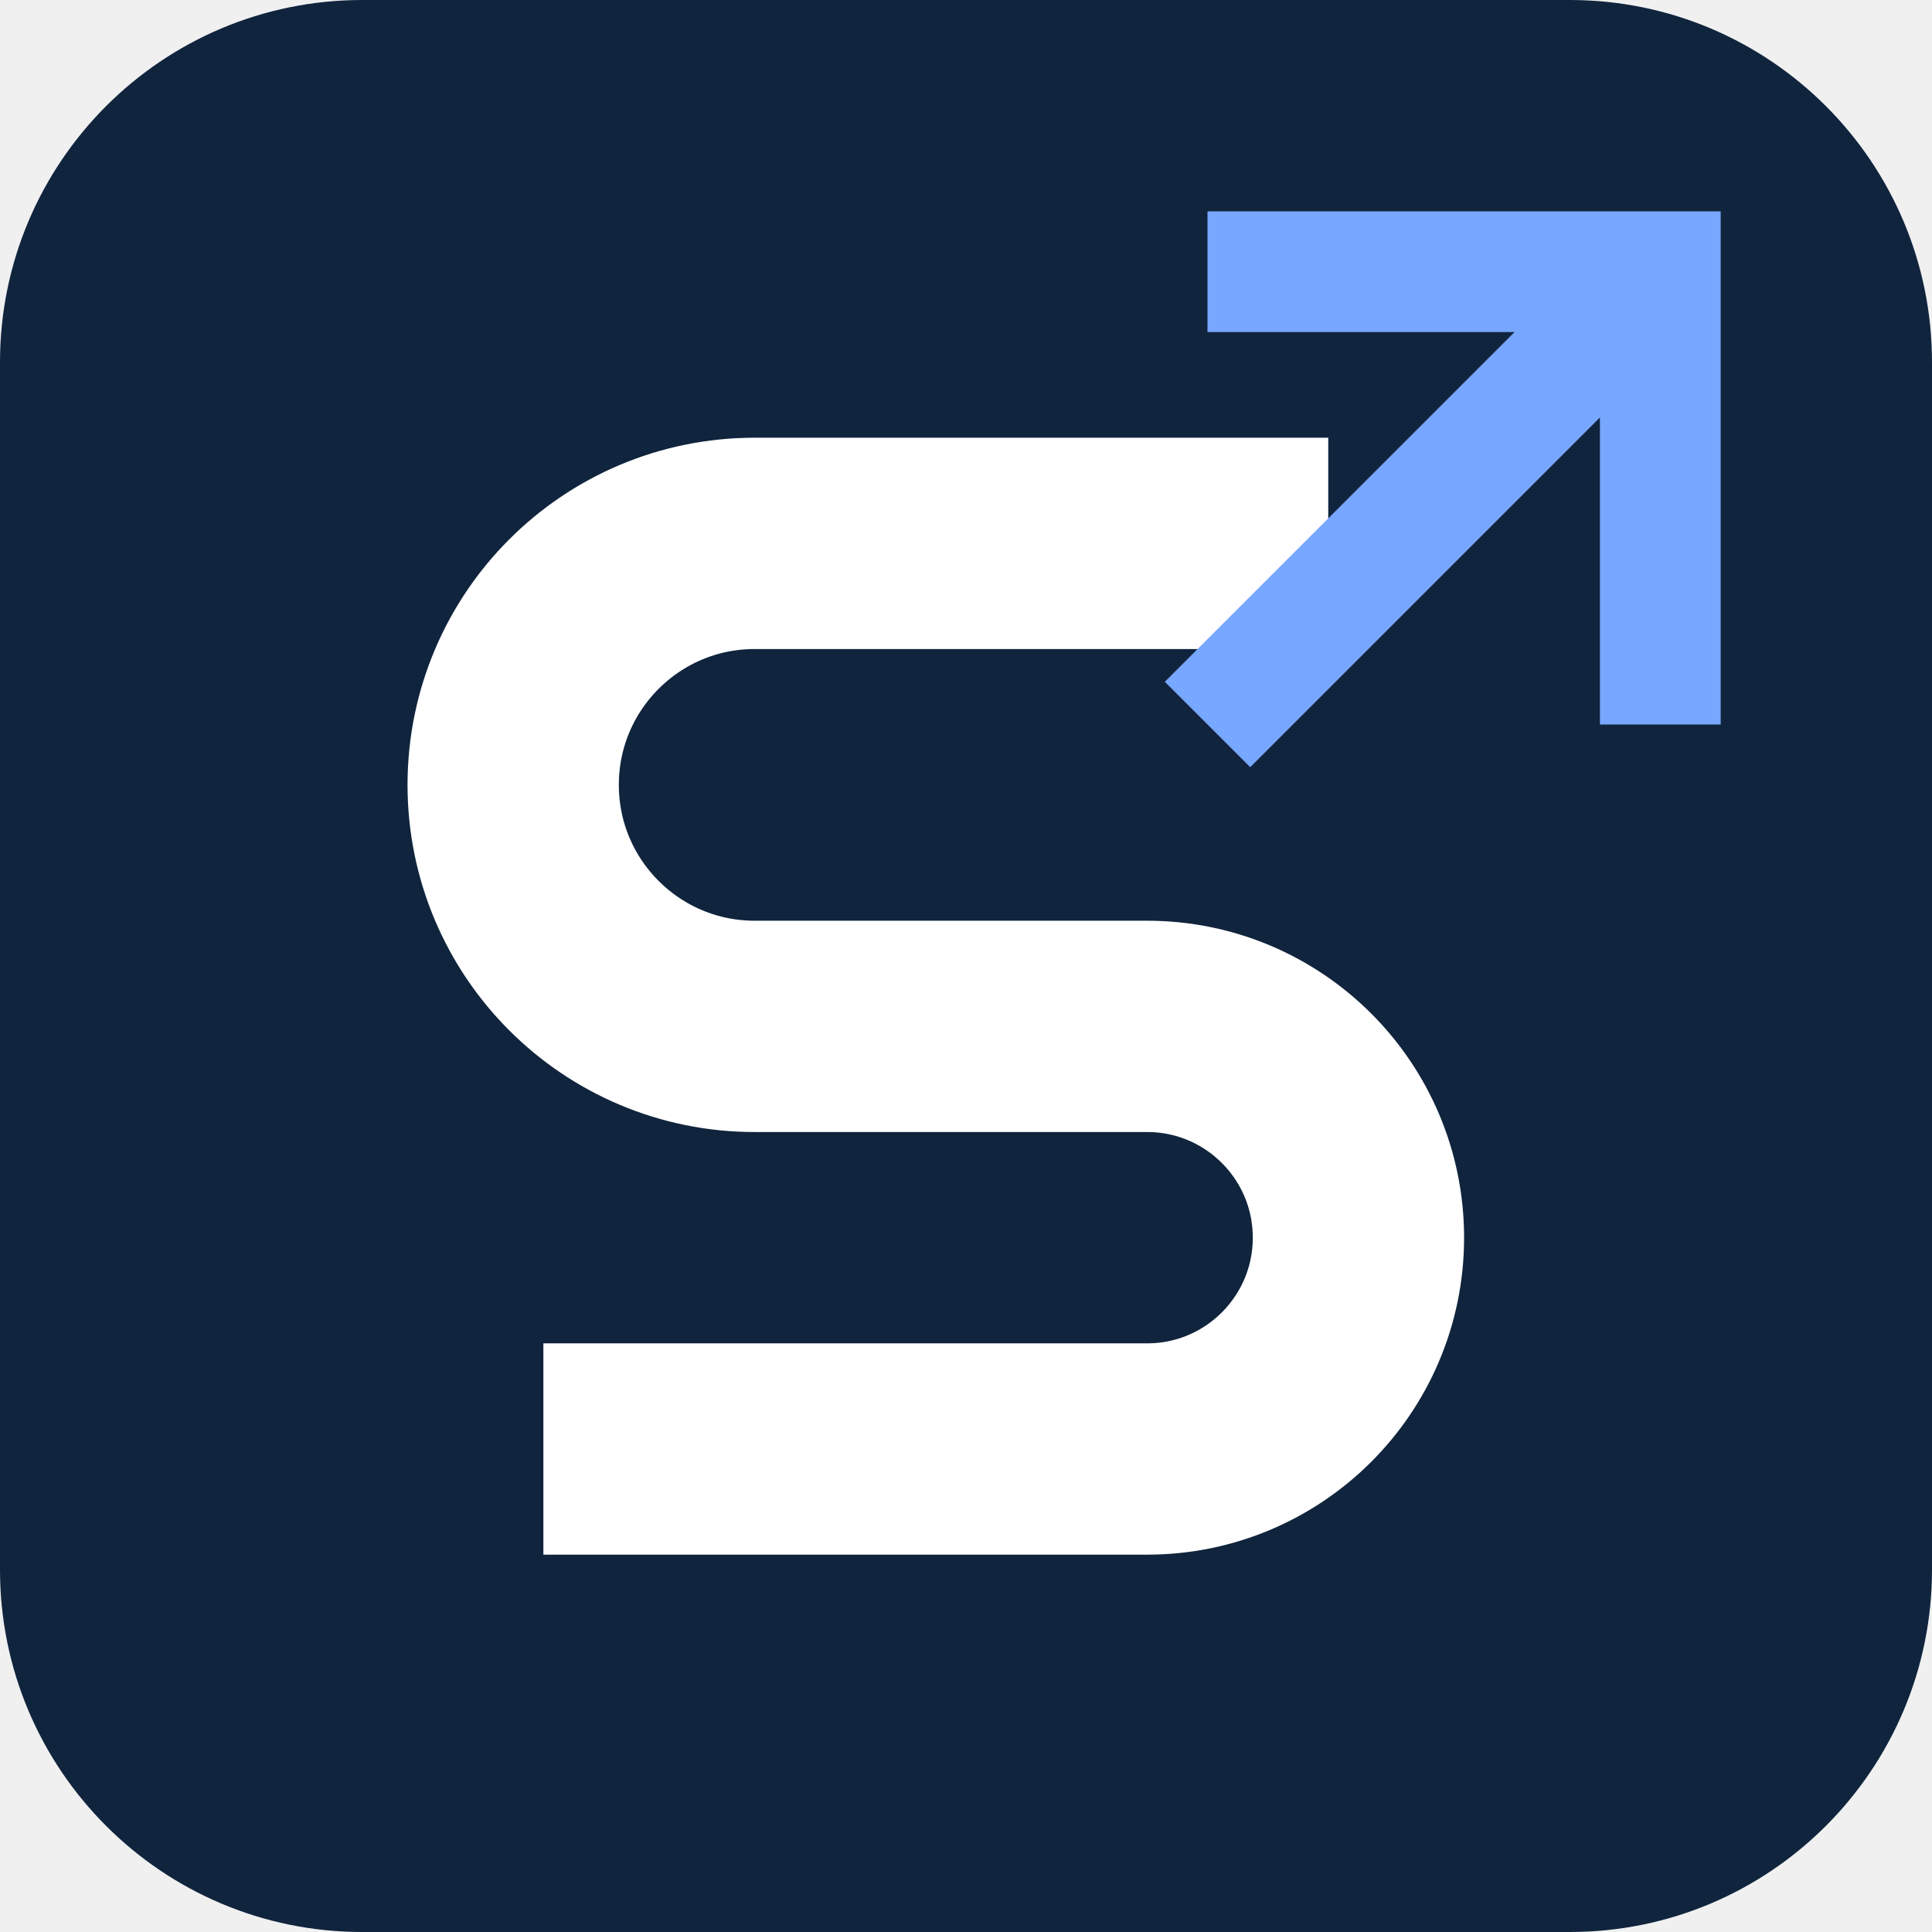
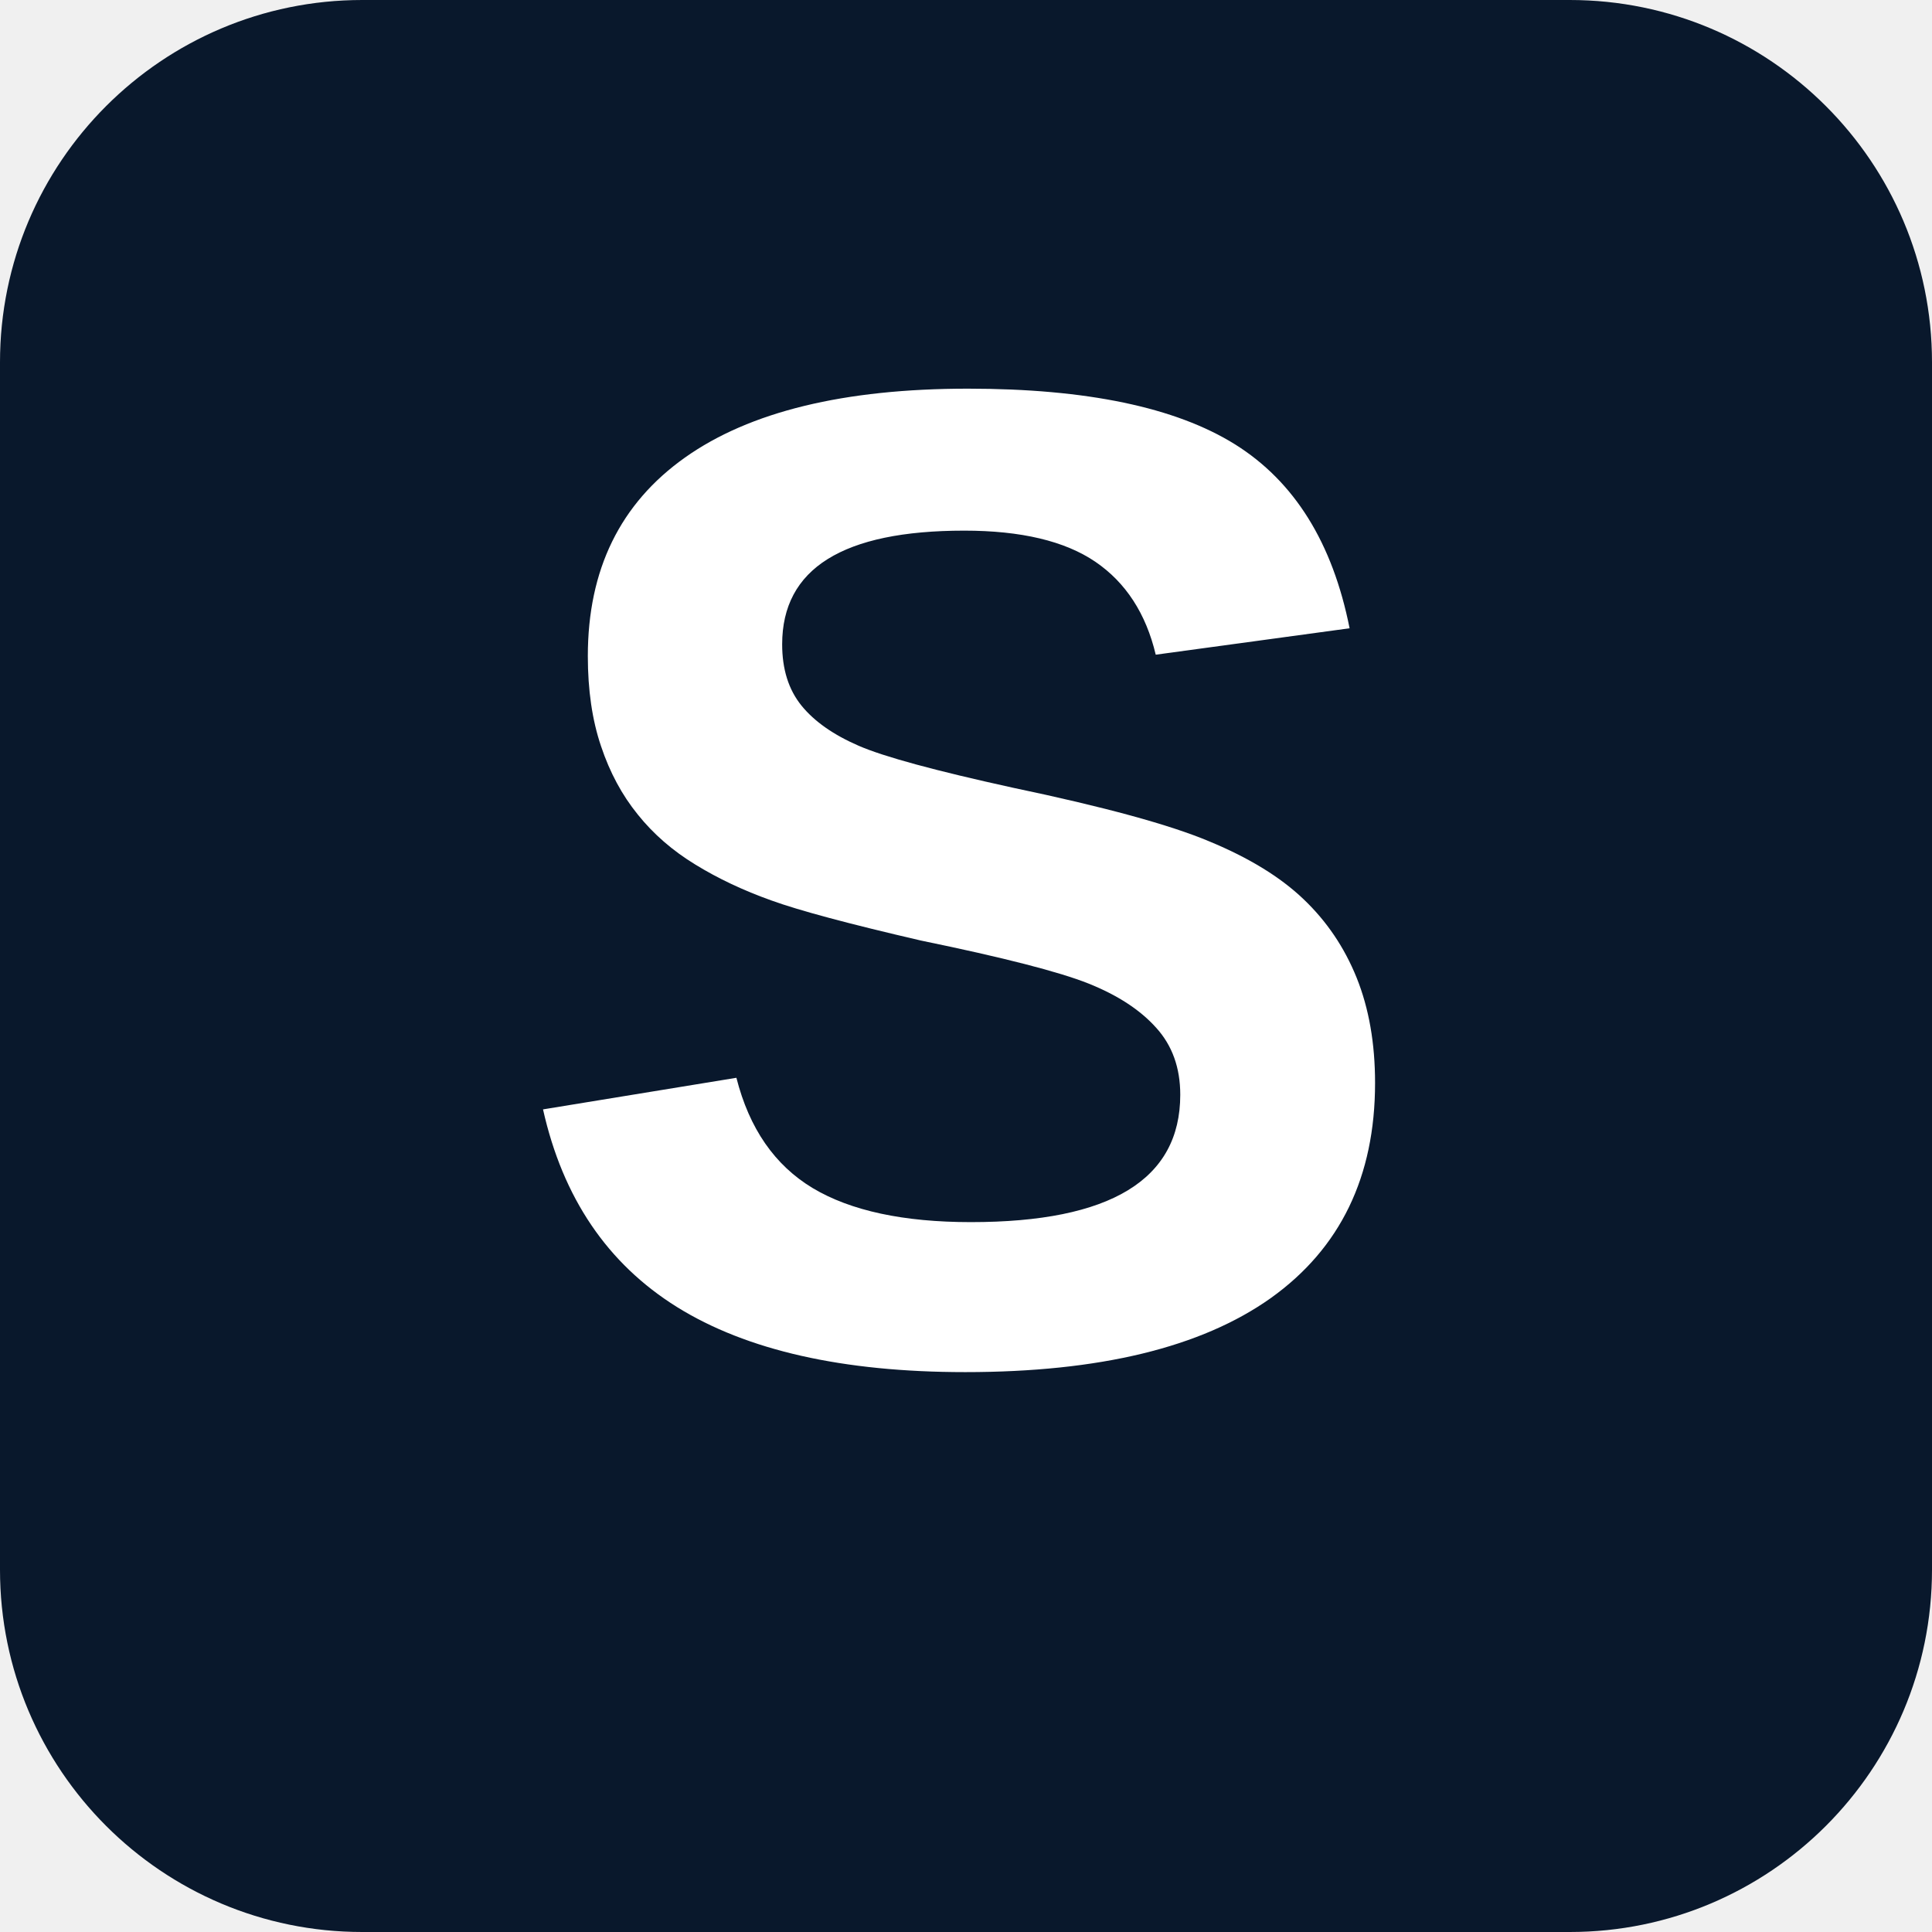
<svg xmlns="http://www.w3.org/2000/svg" viewBox="0 0 64 64">
-   <rect width="64" height="64" rx="12" fill="#10243d" />
-   <path d="M44 18H25a8 8 0 0 0 0 16h13a7 7 0 0 1 0 14H18" fill="none" stroke="white" stroke-width="7" />
-   <path d="M40 9h15v15M54 10 40 24" fill="none" stroke="#77a7ff" stroke-width="4" />
+   <rect width="64" height="64" rx="12" fill="#09182c" />
+   <text x="32" y="45" fill="#fff" font-family="Arial, sans-serif" font-size="46" font-weight="800" text-anchor="middle">S</text>
</svg>
